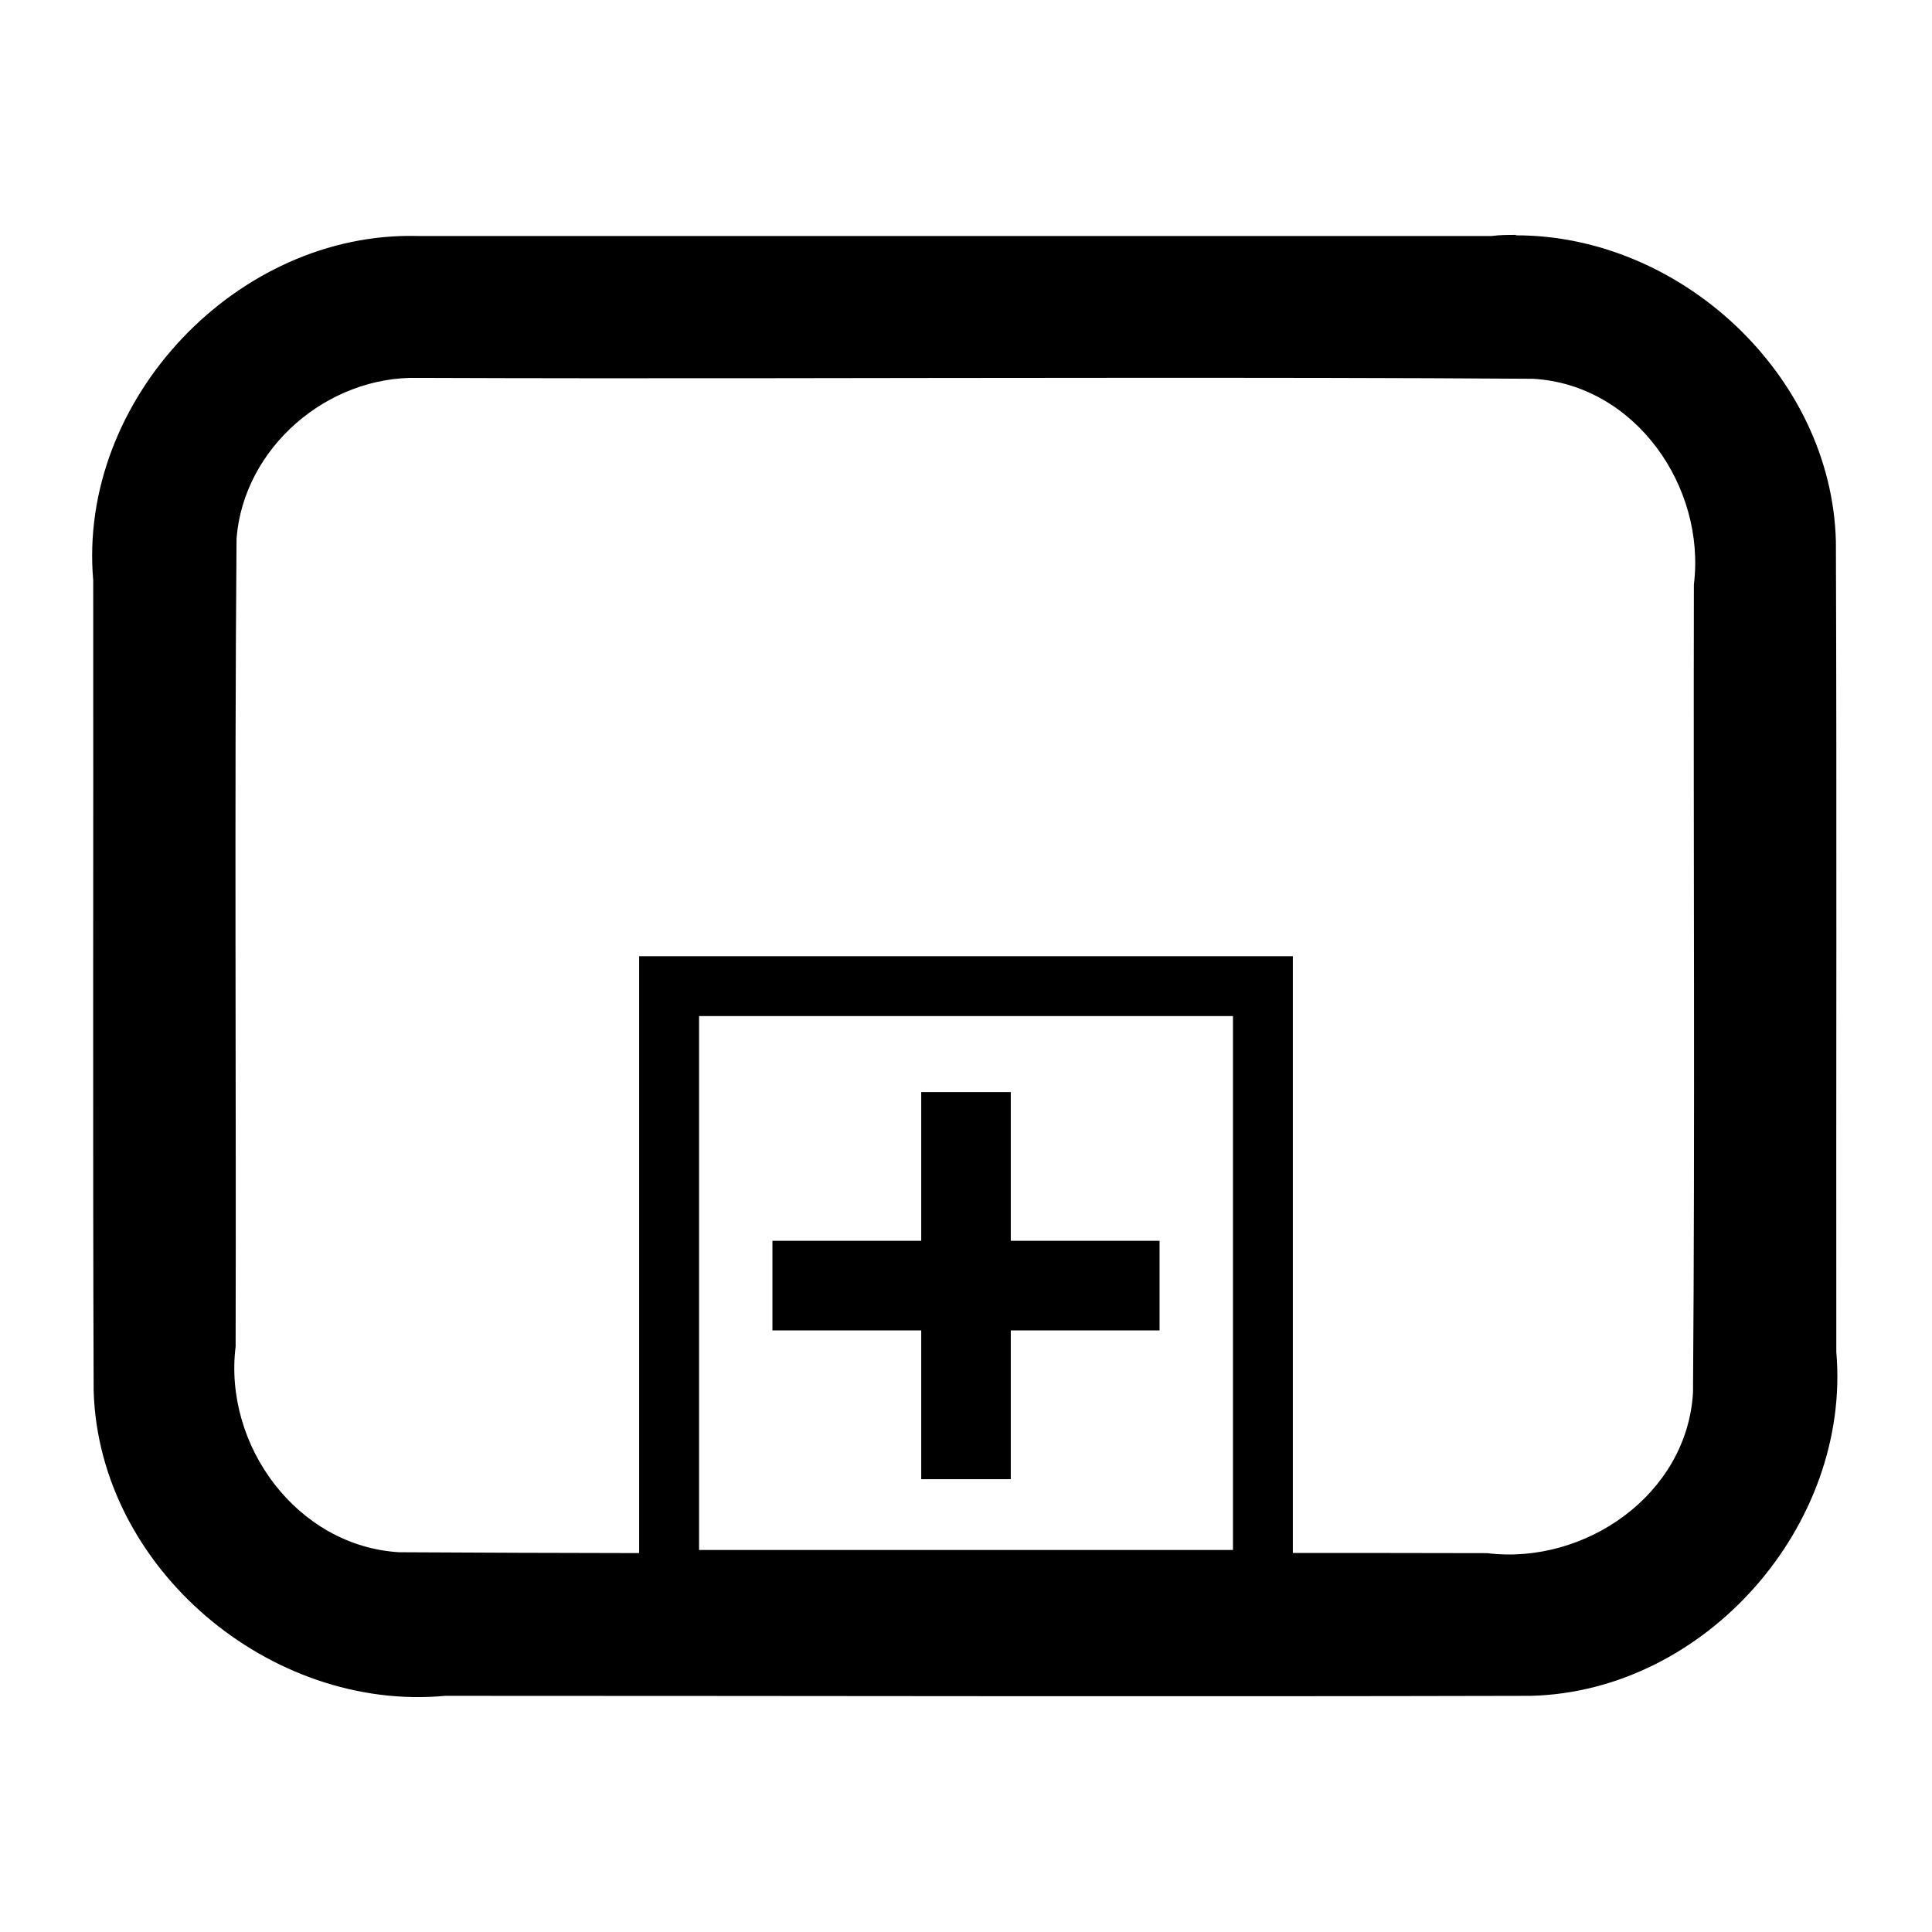
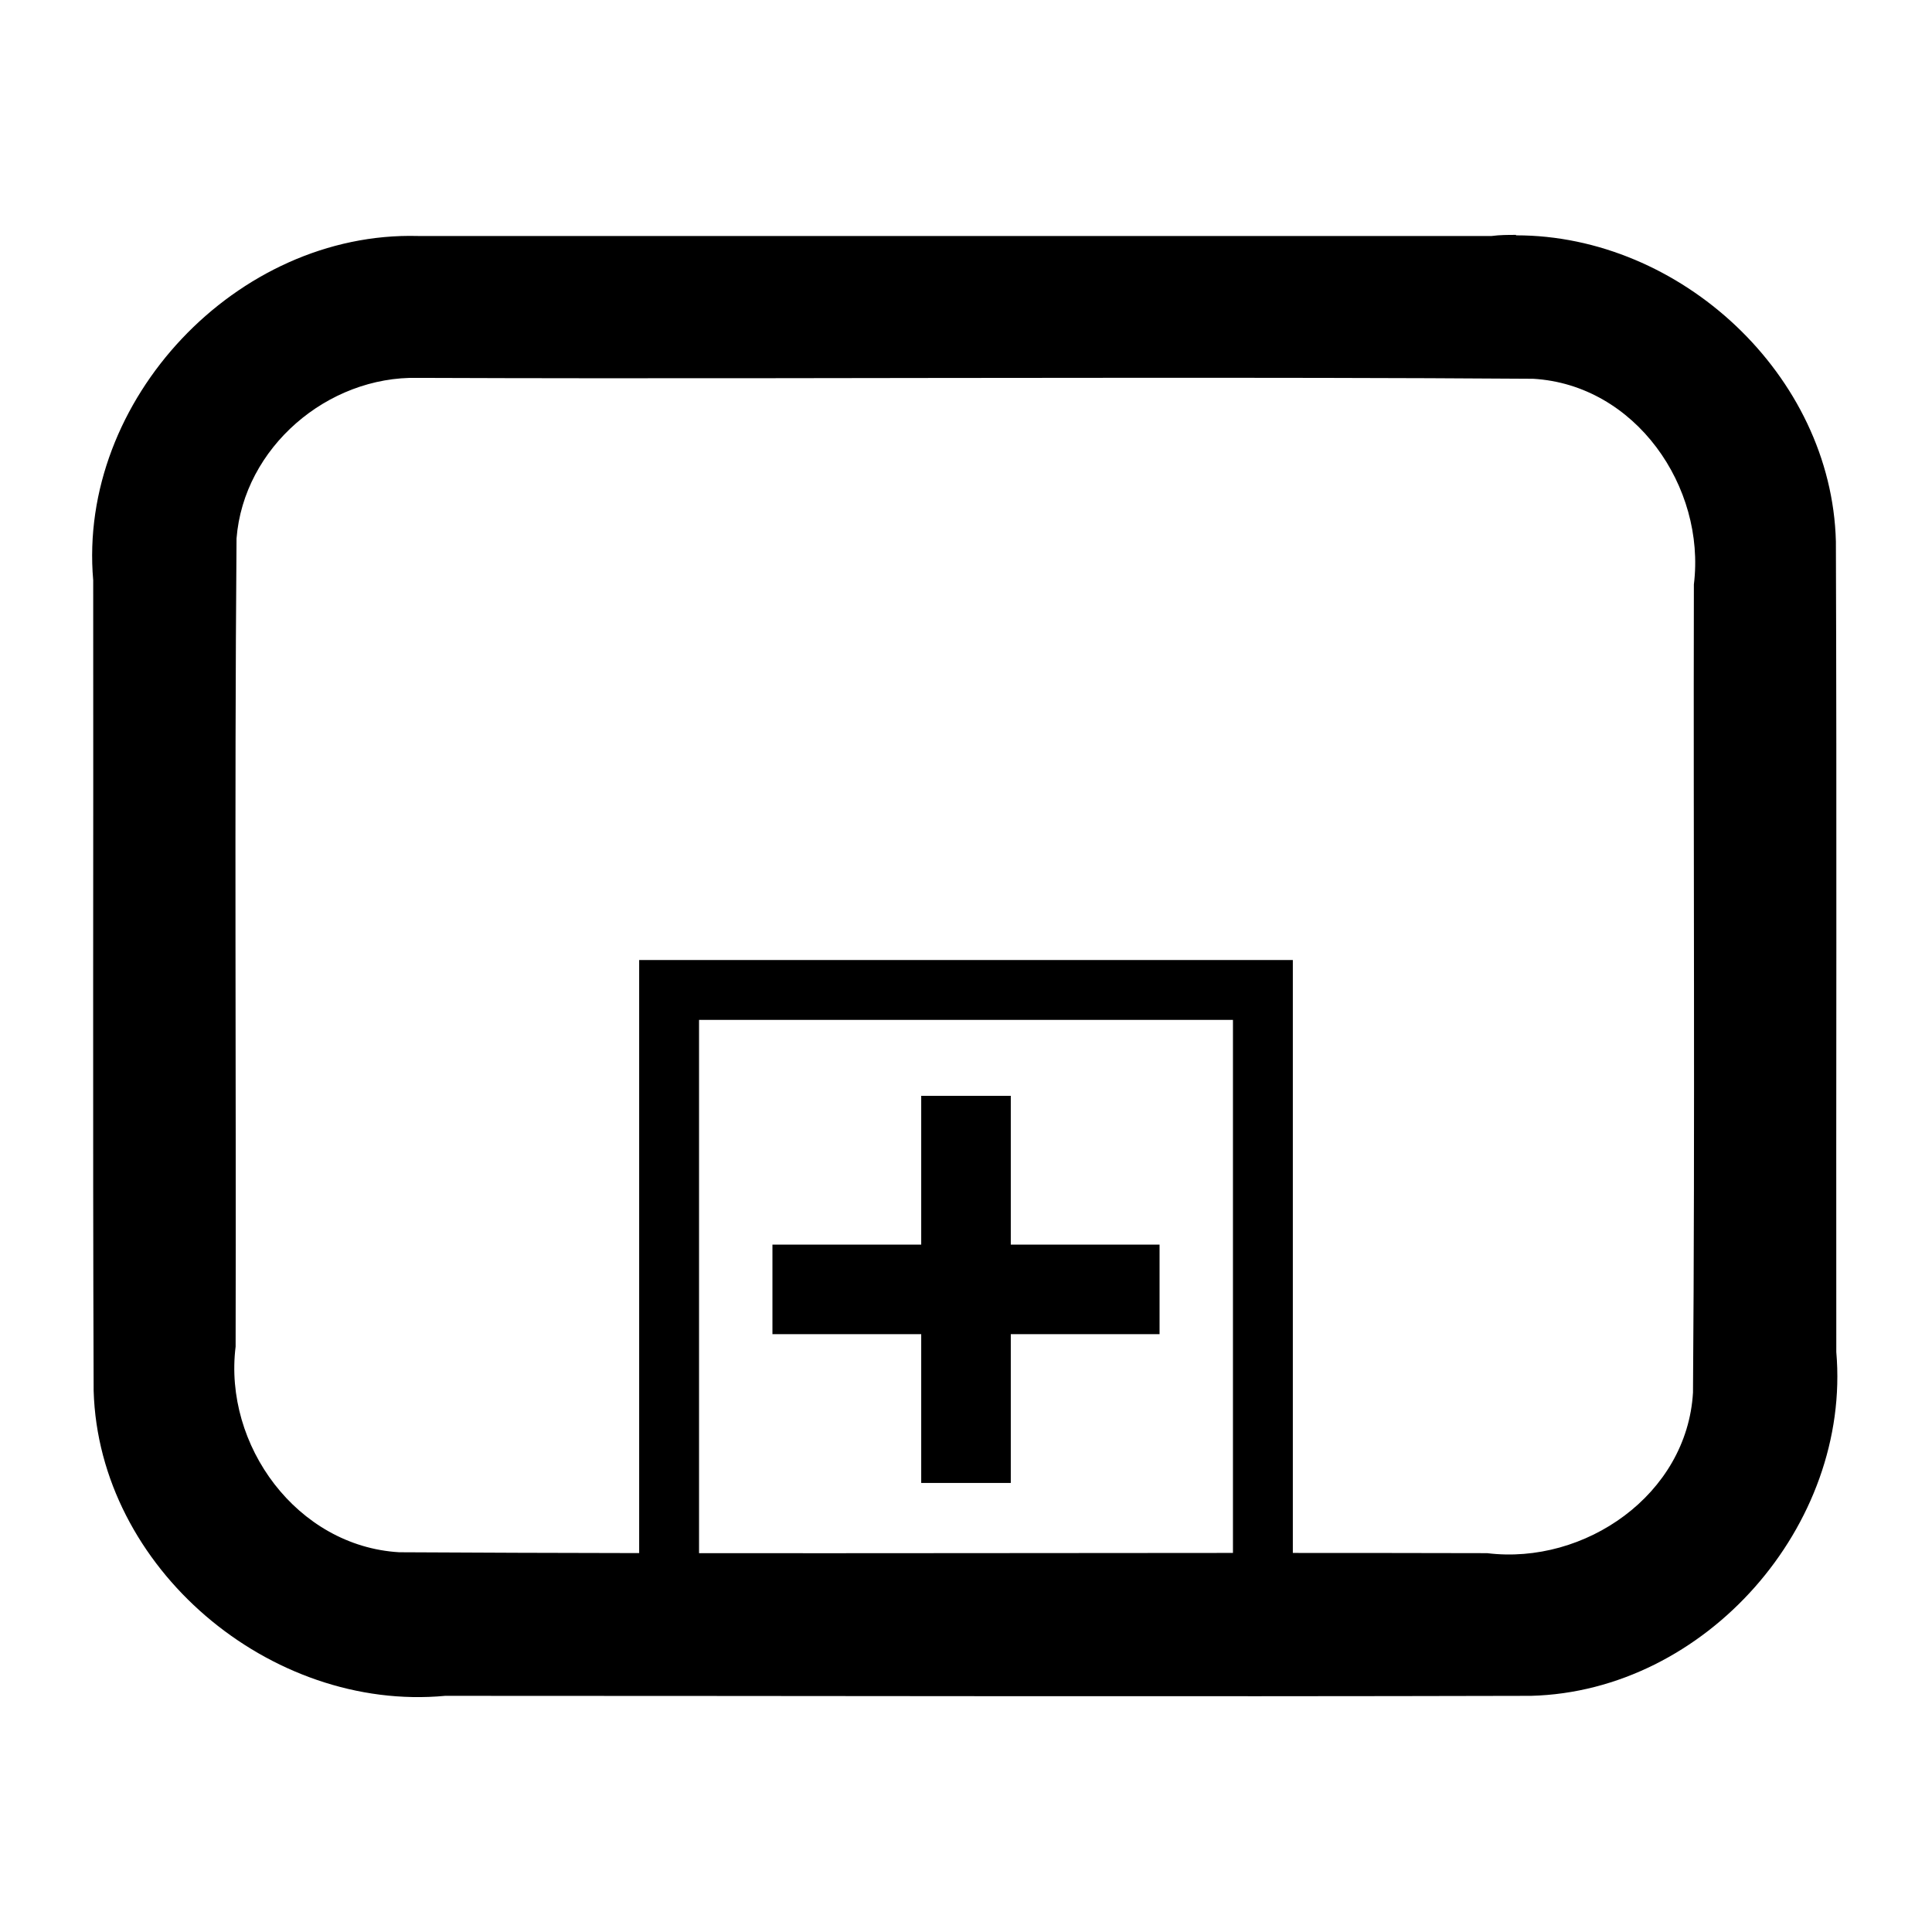
- <svg xmlns="http://www.w3.org/2000/svg" version="1.1" width="2048" height="2048" id="svg3891">
+ <svg xmlns="http://www.w3.org/2000/svg" version="1.1" id="svg3891" height="2048" width="2048">
  <defs id="defs3893" />
  <g transform="translate(0,995.6378)" id="layer1">
-     <path d="m 1607.031,249 c -8.567,0.01 -17.164,-0.002 -25.781,1.156 l -1138.25,0 C 251.239,245.04 82.208,424.032 98.812,615.125 c 0.3,286.389 -0.586,572.808 0.469,859.188 5.446,187.917 187.082,340.661 372.625,323.344 383.658,0 767.351,0.965 1151,0 185.204,-4.73 339.489,-180.83 323.656,-364.5 -0.29,-286.389 0.596,-572.808 -0.438,-859.187 -4.476,-176.362 -164.899,-324.683 -339.094,-324.5 l 0,-0.469 z m -425.125,151.469 c 147.779,-0.01 295.527,6.6e-4 443.281,1.062 108.358,6.275 183.177,114.526 170.406,217.969 -0.628,285.539 1.288,571.165 -0.938,856.656 -6.276,108.269 -114.659,183.012 -218.187,170.25 -68.658,-0.172 -137.338,-0.206 -206,-0.219 l 0,-600.812 0,-31.75 -31.75,0 -629.438,0 -31.75,0 0,31.75 0,600.969 c -84.801,-0.14 -169.584,-0.416 -254.375,-0.906 -108.405,-6.371 -186.381,-113.495 -173.375,-218 C 250.436,1141.898 248.445,856.272 250.75,570.781 258.351,474.347 347.248,398.429 443,400.562 689.287,401.528 935.609,400.529 1181.906,400.5 l 0,-0.031 z m -440.875,676.625 565.969,0 0,565.969 -565.969,0 0,-565.969 z m 235.5,80.531 0,47.469 0,110.219 -110.25,0 -47.469,0 0,94.969 47.469,0 110.25,0 0,110.219 0,47.5 94.938,0 0,-47.5 0,-110.219 110.25,0 47.469,0 0,-94.969 -47.469,0 -110.25,0 0,-110.219 0,-47.469 -94.938,0 z" transform="translate(0,-995.6378)" id="rect3804" style="font-size:medium;font-style:normal;font-variant:normal;font-weight:normal;font-stretch:normal;text-indent:0;text-align:start;text-decoration:none;line-height:normal;letter-spacing:normal;word-spacing:normal;text-transform:none;direction:ltr;block-progression:tb;writing-mode:lr-tb;text-anchor:start;baseline-shift:baseline;color:#000000;fill:#000000;fill-opacity:1;stroke:none;stroke-width:1.558;marker:none;visibility:visible;display:inline;overflow:visible;enable-background:accumulate;font-family:Sans;-inkscape-font-specification:Sans" />
+     <path id="rect3804" transform="translate(0,-995.6378)" d="M 1607.039 249 C 1598.472 249.01 1589.881 249 1581.264 250.158 L 442.992 250.158 C 251.232 245.042 82.194 424.04 98.799 615.133 C 99.098 901.521 98.213 1187.93 99.268 1474.309 C 104.713 1662.226 286.377 1814.976 471.92 1797.658 C 855.578 1797.658 1239.242 1798.623 1622.891 1797.658 C 1808.095 1792.928 1962.384 1616.828 1946.551 1433.158 C 1946.261 1146.77 1947.151 860.352 1946.117 573.973 C 1941.641 397.61 1781.236 249.289 1607.041 249.473 L 1607.039 249 z M 1181.9 400.457 C 1329.679 400.447 1477.447 400.458 1625.201 401.52 C 1733.559 407.794 1808.351 516.073 1795.58 619.516 C 1794.952 905.055 1796.869 1190.652 1794.643 1476.143 C 1788.367 1584.412 1679.986 1659.176 1576.457 1646.414 C 1507.793 1646.242 1439.125 1646.19 1370.457 1646.178 L 1370.457 1017.644 L 677.543 1017.644 L 677.543 1049.381 L 677.543 1646.344 C 592.739 1646.204 507.938 1645.939 423.145 1645.449 C 314.74 1639.078 236.763 1531.958 249.77 1427.453 C 250.425 1141.914 248.432 856.288 250.736 570.797 C 258.337 474.362 347.24 398.431 442.992 400.564 C 689.279 401.53 935.601 400.525 1181.898 400.496 L 1181.9 400.457 z M 741.016 1081.117 L 1306.984 1081.117 L 1306.984 1646.17 C 1118.327 1646.222 929.663 1646.598 741.016 1646.426 L 741.016 1081.117 z M 976.521 1161.619 L 976.521 1209.1 L 976.521 1319.32 L 866.297 1319.32 L 818.816 1319.32 L 818.816 1414.283 L 866.297 1414.283 L 976.521 1414.283 L 976.521 1524.51 L 976.521 1571.984 L 1071.478 1571.984 L 1071.478 1524.51 L 1071.478 1414.283 L 1181.703 1414.283 L 1229.184 1414.283 L 1229.184 1319.32 L 1181.703 1319.32 L 1071.478 1319.32 L 1071.478 1209.1 L 1071.478 1161.619 L 976.521 1161.619 z " style="font-size:medium;font-style:normal;font-variant:normal;font-weight:normal;font-stretch:normal;text-indent:0;text-align:start;text-decoration:none;line-height:normal;letter-spacing:normal;word-spacing:normal;text-transform:none;direction:ltr;block-progression:tb;writing-mode:lr-tb;text-anchor:start;baseline-shift:baseline;color:#000000;fill:#000000;fill-opacity:1;stroke:none;stroke-width:1.558;marker:none;visibility:visible;display:inline;overflow:visible;enable-background:accumulate;font-family:Sans;-inkscape-font-specification:Sans" />
  </g>
</svg>
